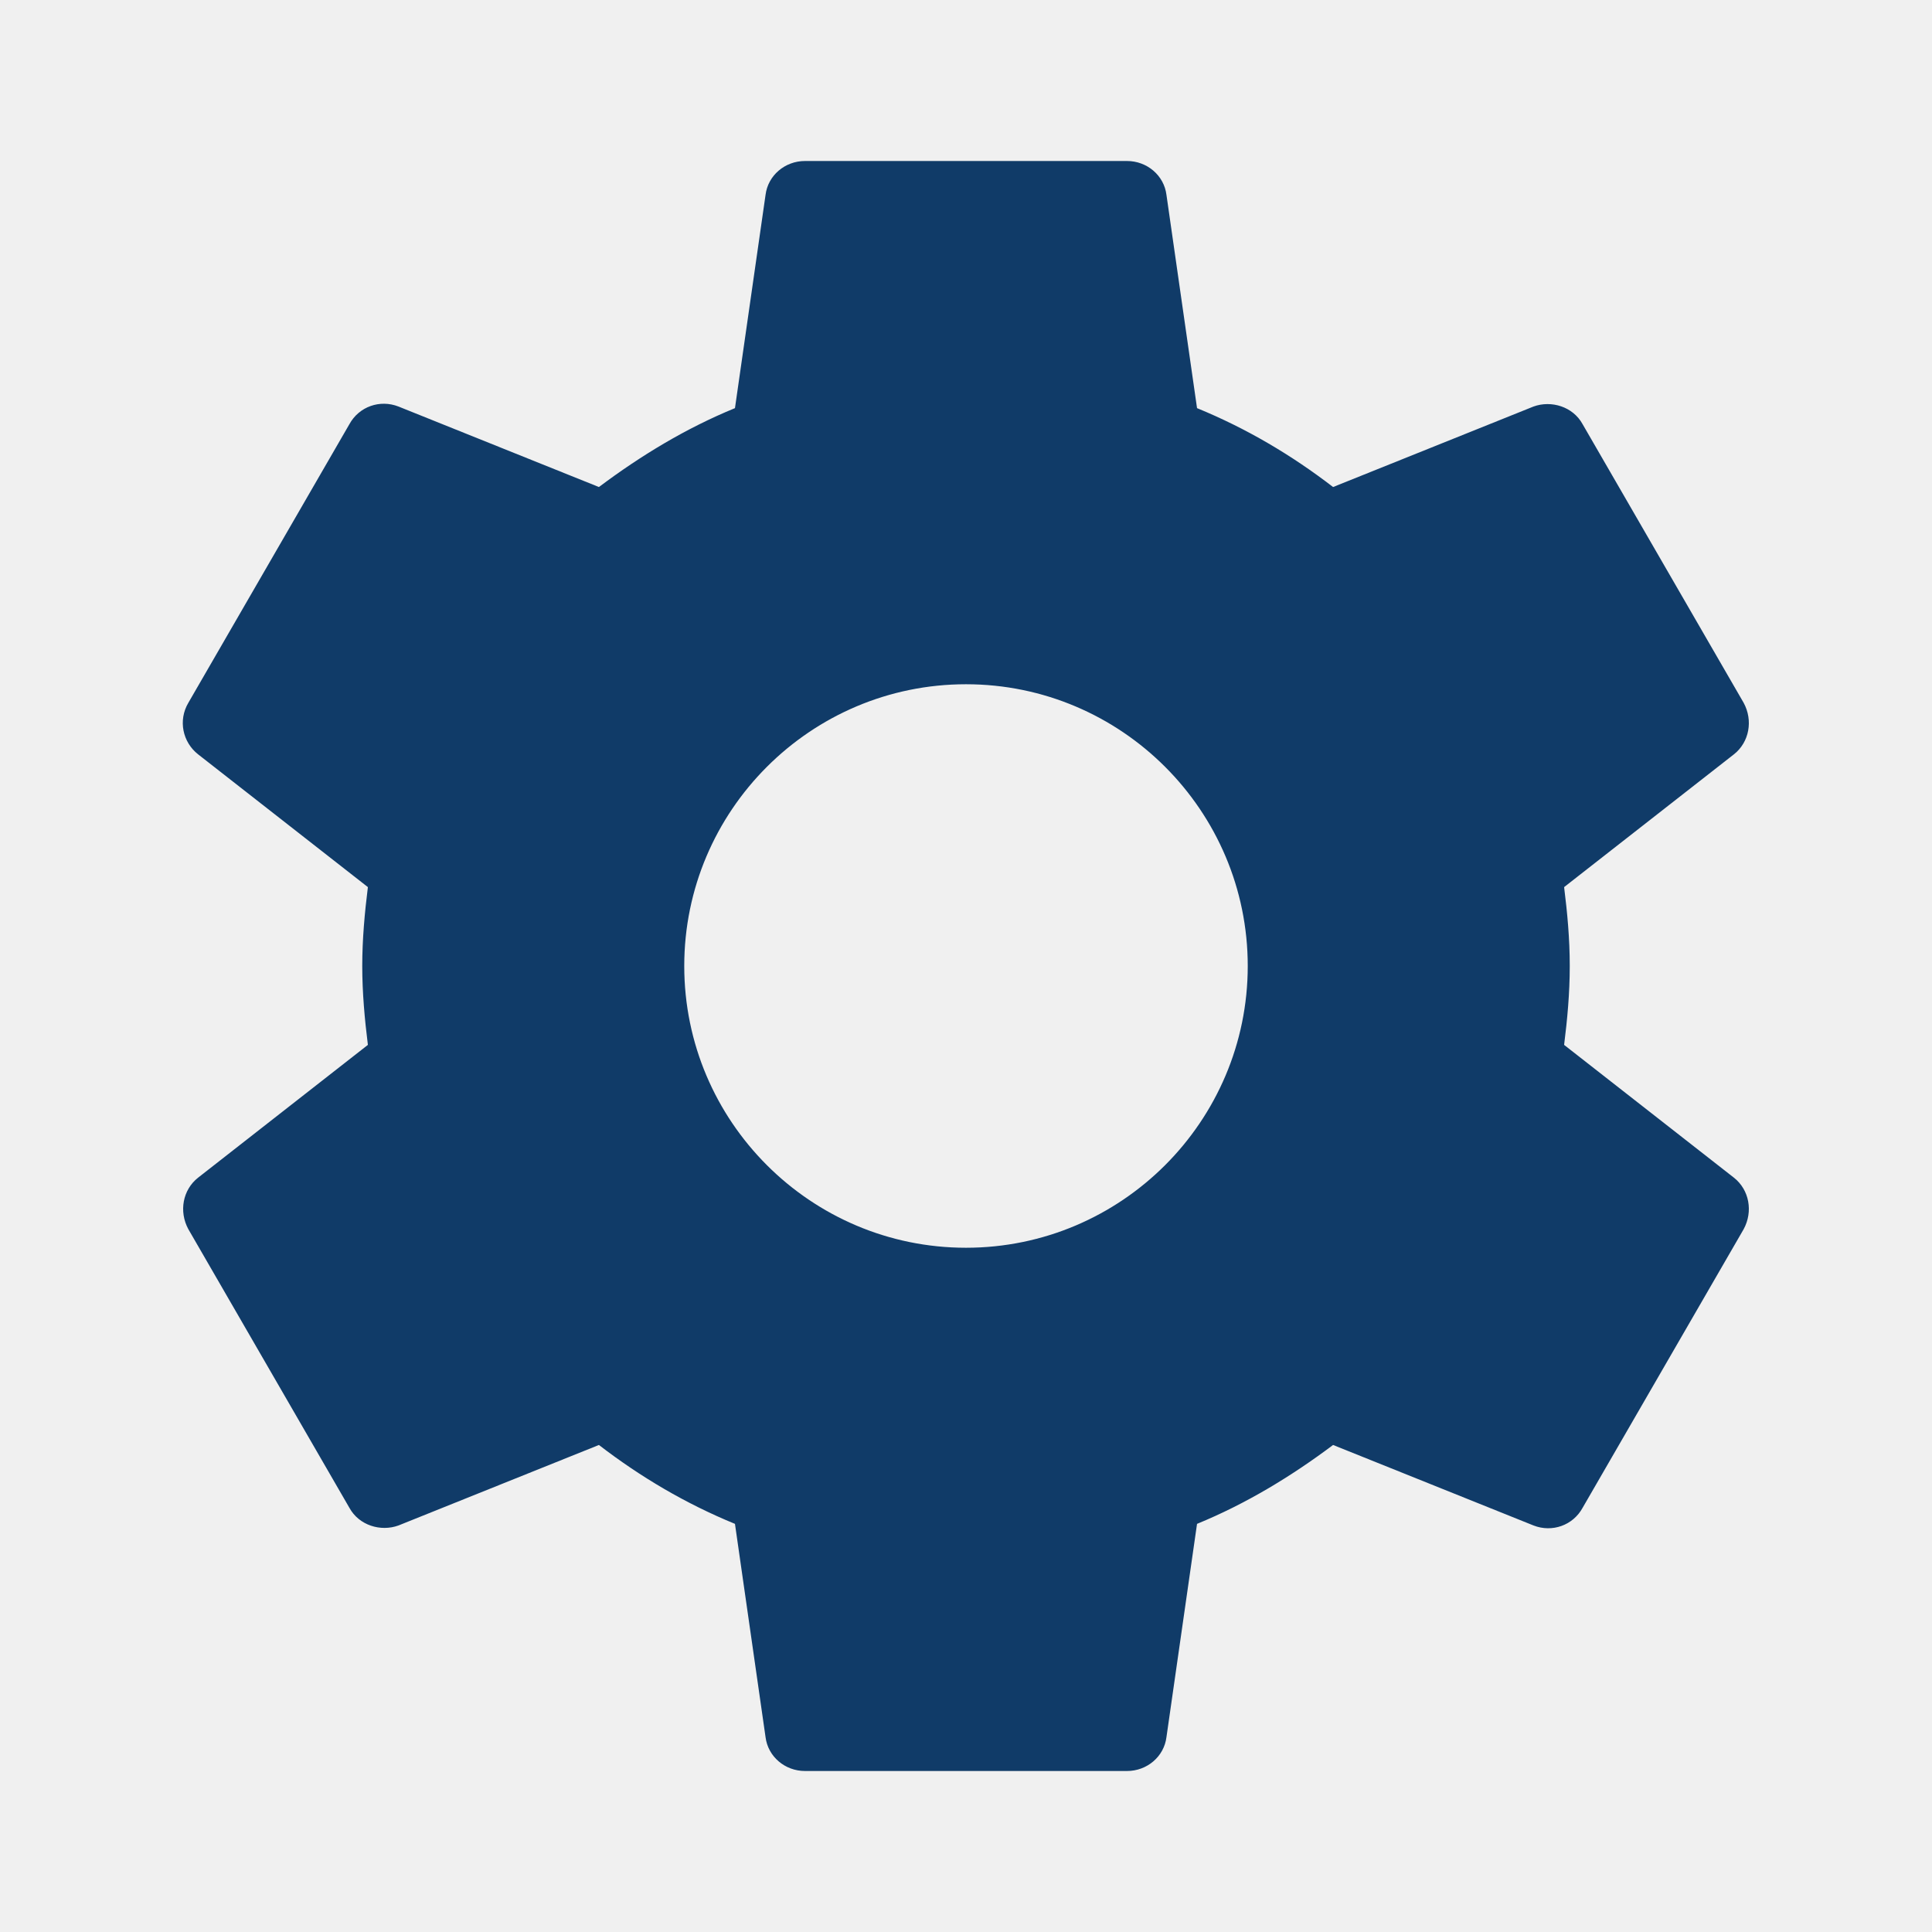
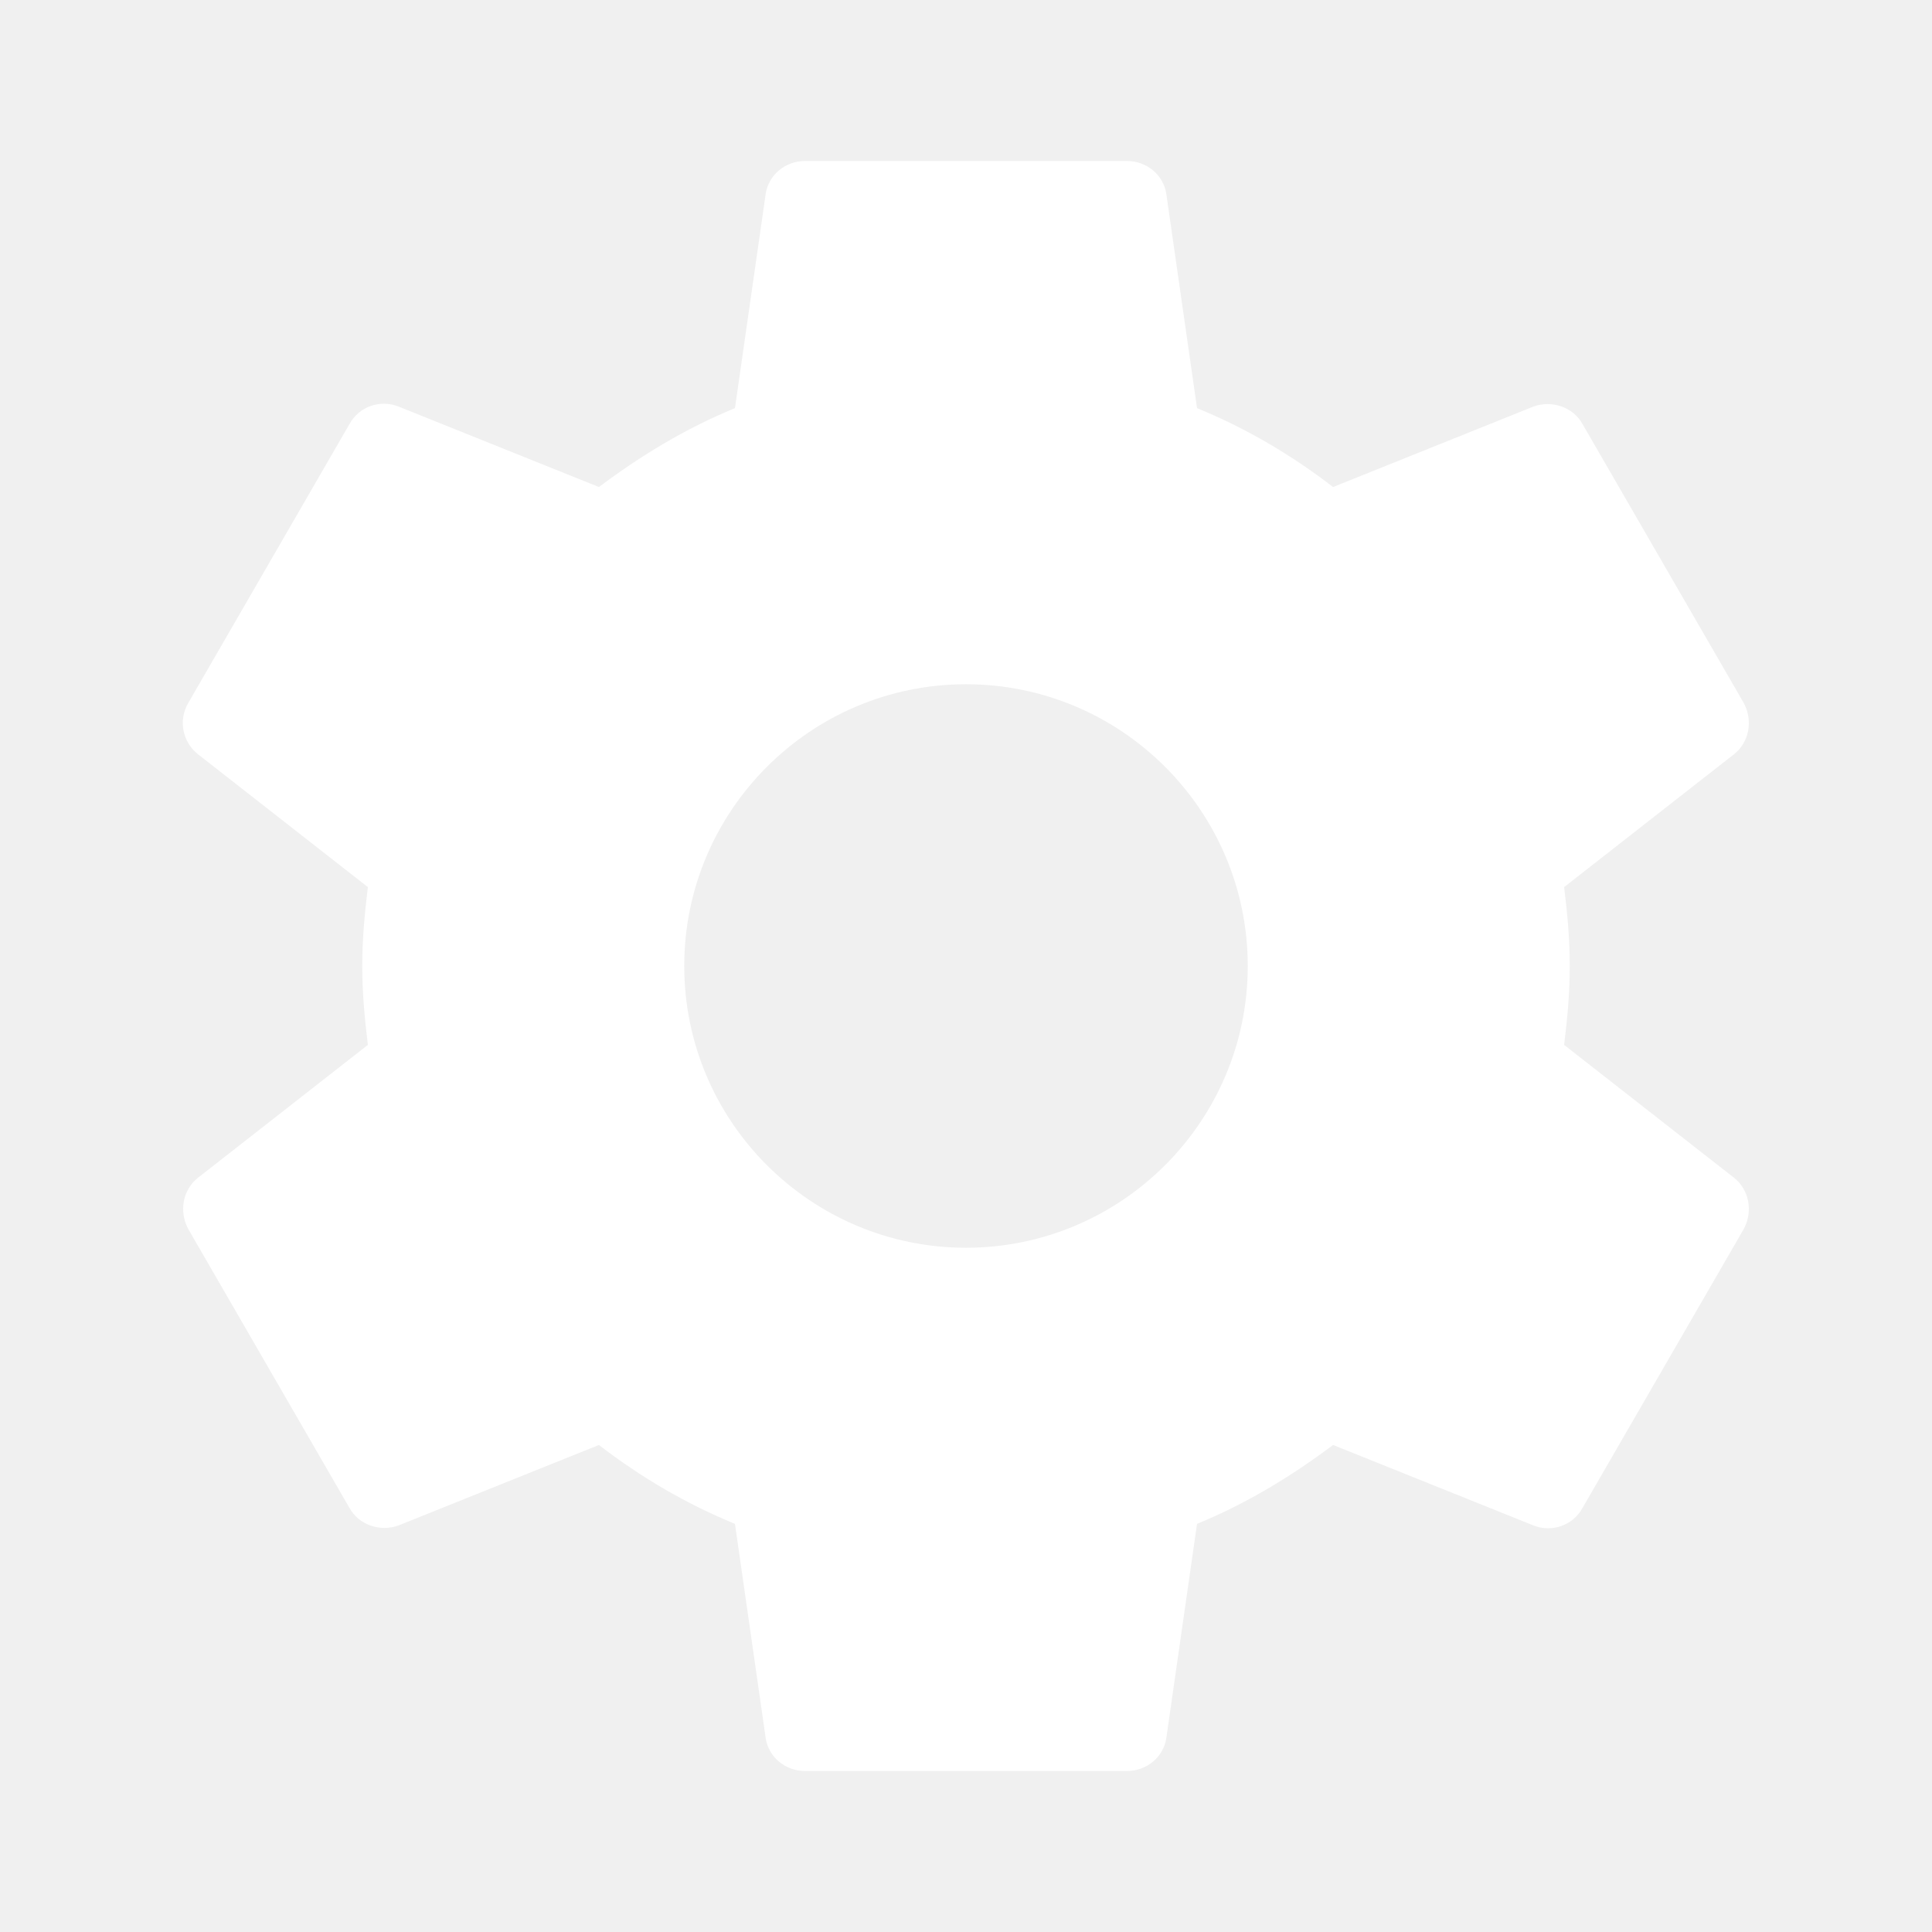
- <svg xmlns="http://www.w3.org/2000/svg" fill="#103B68" height="28" viewBox="0 0 24 24" width="28">
+ <svg xmlns="http://www.w3.org/2000/svg" fill="#FFFFFF" height="28" viewBox="0 0 24 24" width="28">
  <path d="M0 0h24v24H0z" fill="none" />
  <path d="M19.43 12.98c.04-.32.07-.64.07-.98s-.03-.66-.07-.98l2.11-1.65c.19-.15.24-.42.12-.64l-2-3.46c-.12-.22-.39-.3-.61-.22l-2.49 1c-.52-.4-1.08-.73-1.69-.98l-.38-2.65C14.46 2.18 14.25 2 14 2h-4c-.25 0-.46.18-.49.42l-.38 2.65c-.61.25-1.17.59-1.69.98l-2.49-1c-.23-.09-.49 0-.61.22l-2 3.46c-.13.22-.07.49.12.64l2.11 1.65c-.04.32-.07.65-.07.98s.03.66.07.98l-2.11 1.65c-.19.15-.24.42-.12.64l2 3.46c.12.22.39.3.61.22l2.49-1c.52.4 1.08.73 1.69.98l.38 2.65c.03.24.24.42.49.42h4c.25 0 .46-.18.49-.42l.38-2.65c.61-.25 1.17-.59 1.69-.98l2.49 1c.23.09.49 0 .61-.22l2-3.46c.12-.22.07-.49-.12-.64l-2.11-1.65zM12 15.5c-1.93 0-3.5-1.57-3.5-3.5s1.57-3.5 3.5-3.5 3.5 1.57 3.5 3.5-1.57 3.5-3.5 3.5z" />
</svg>
